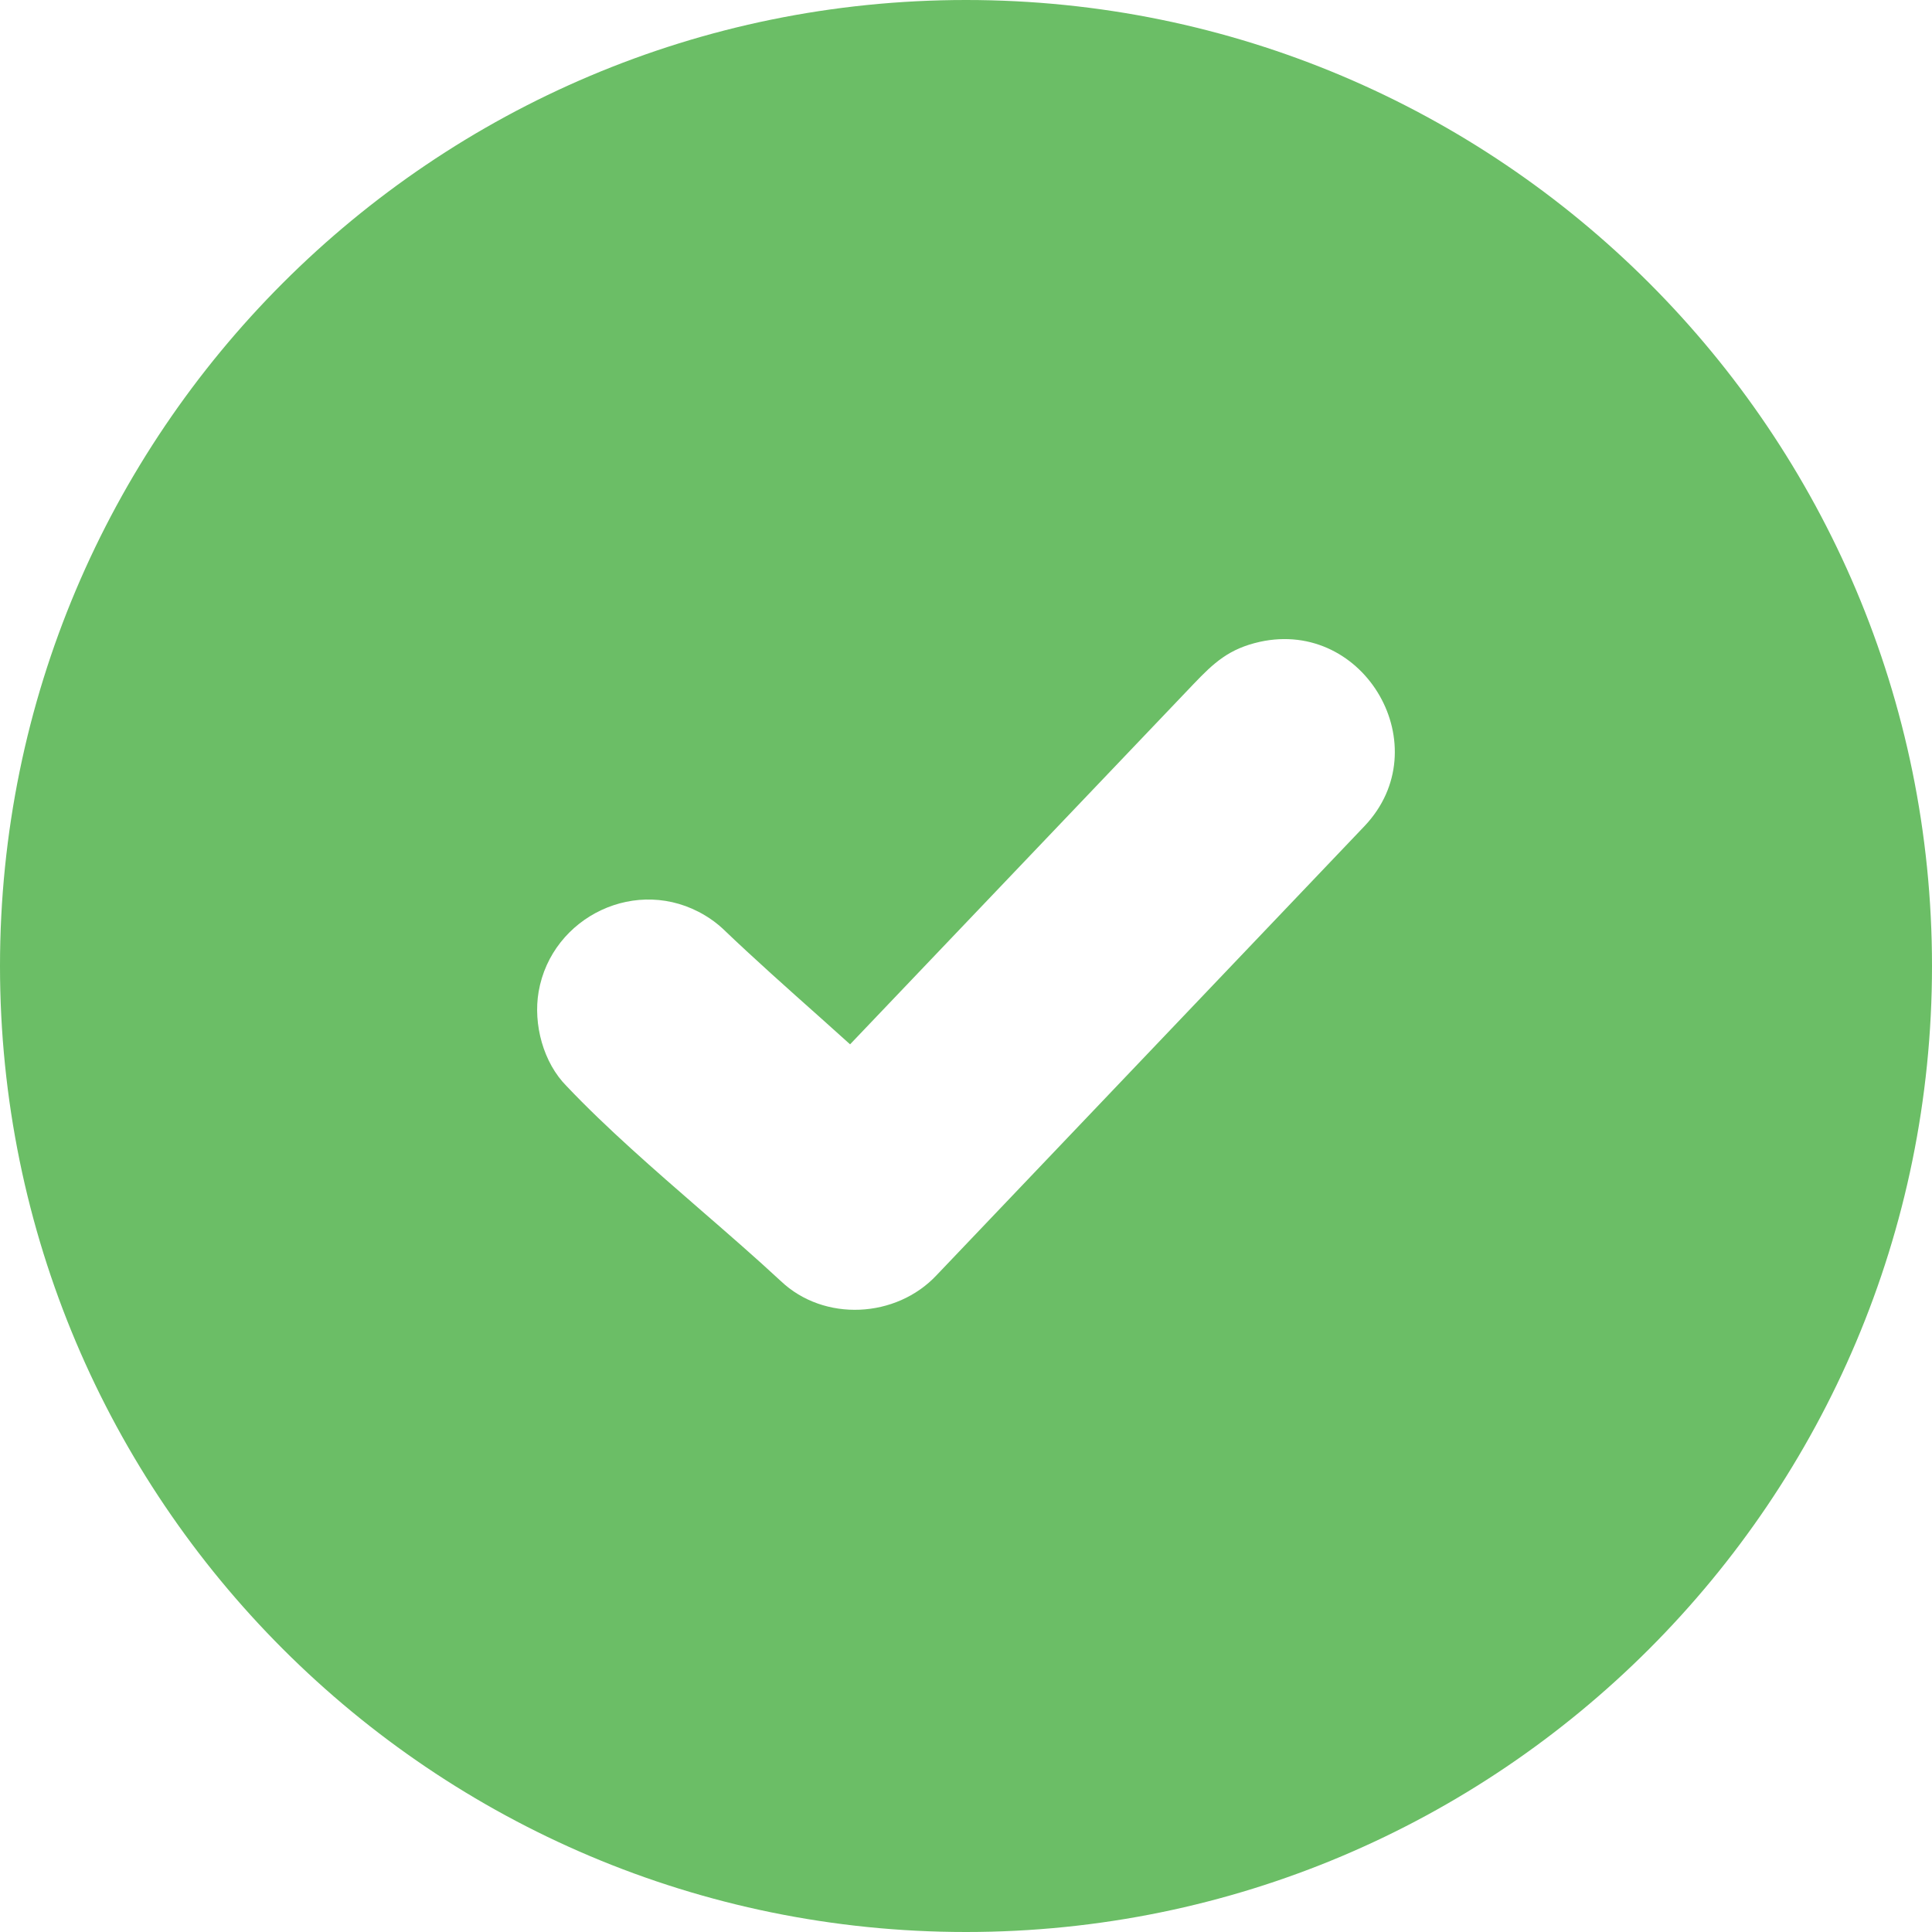
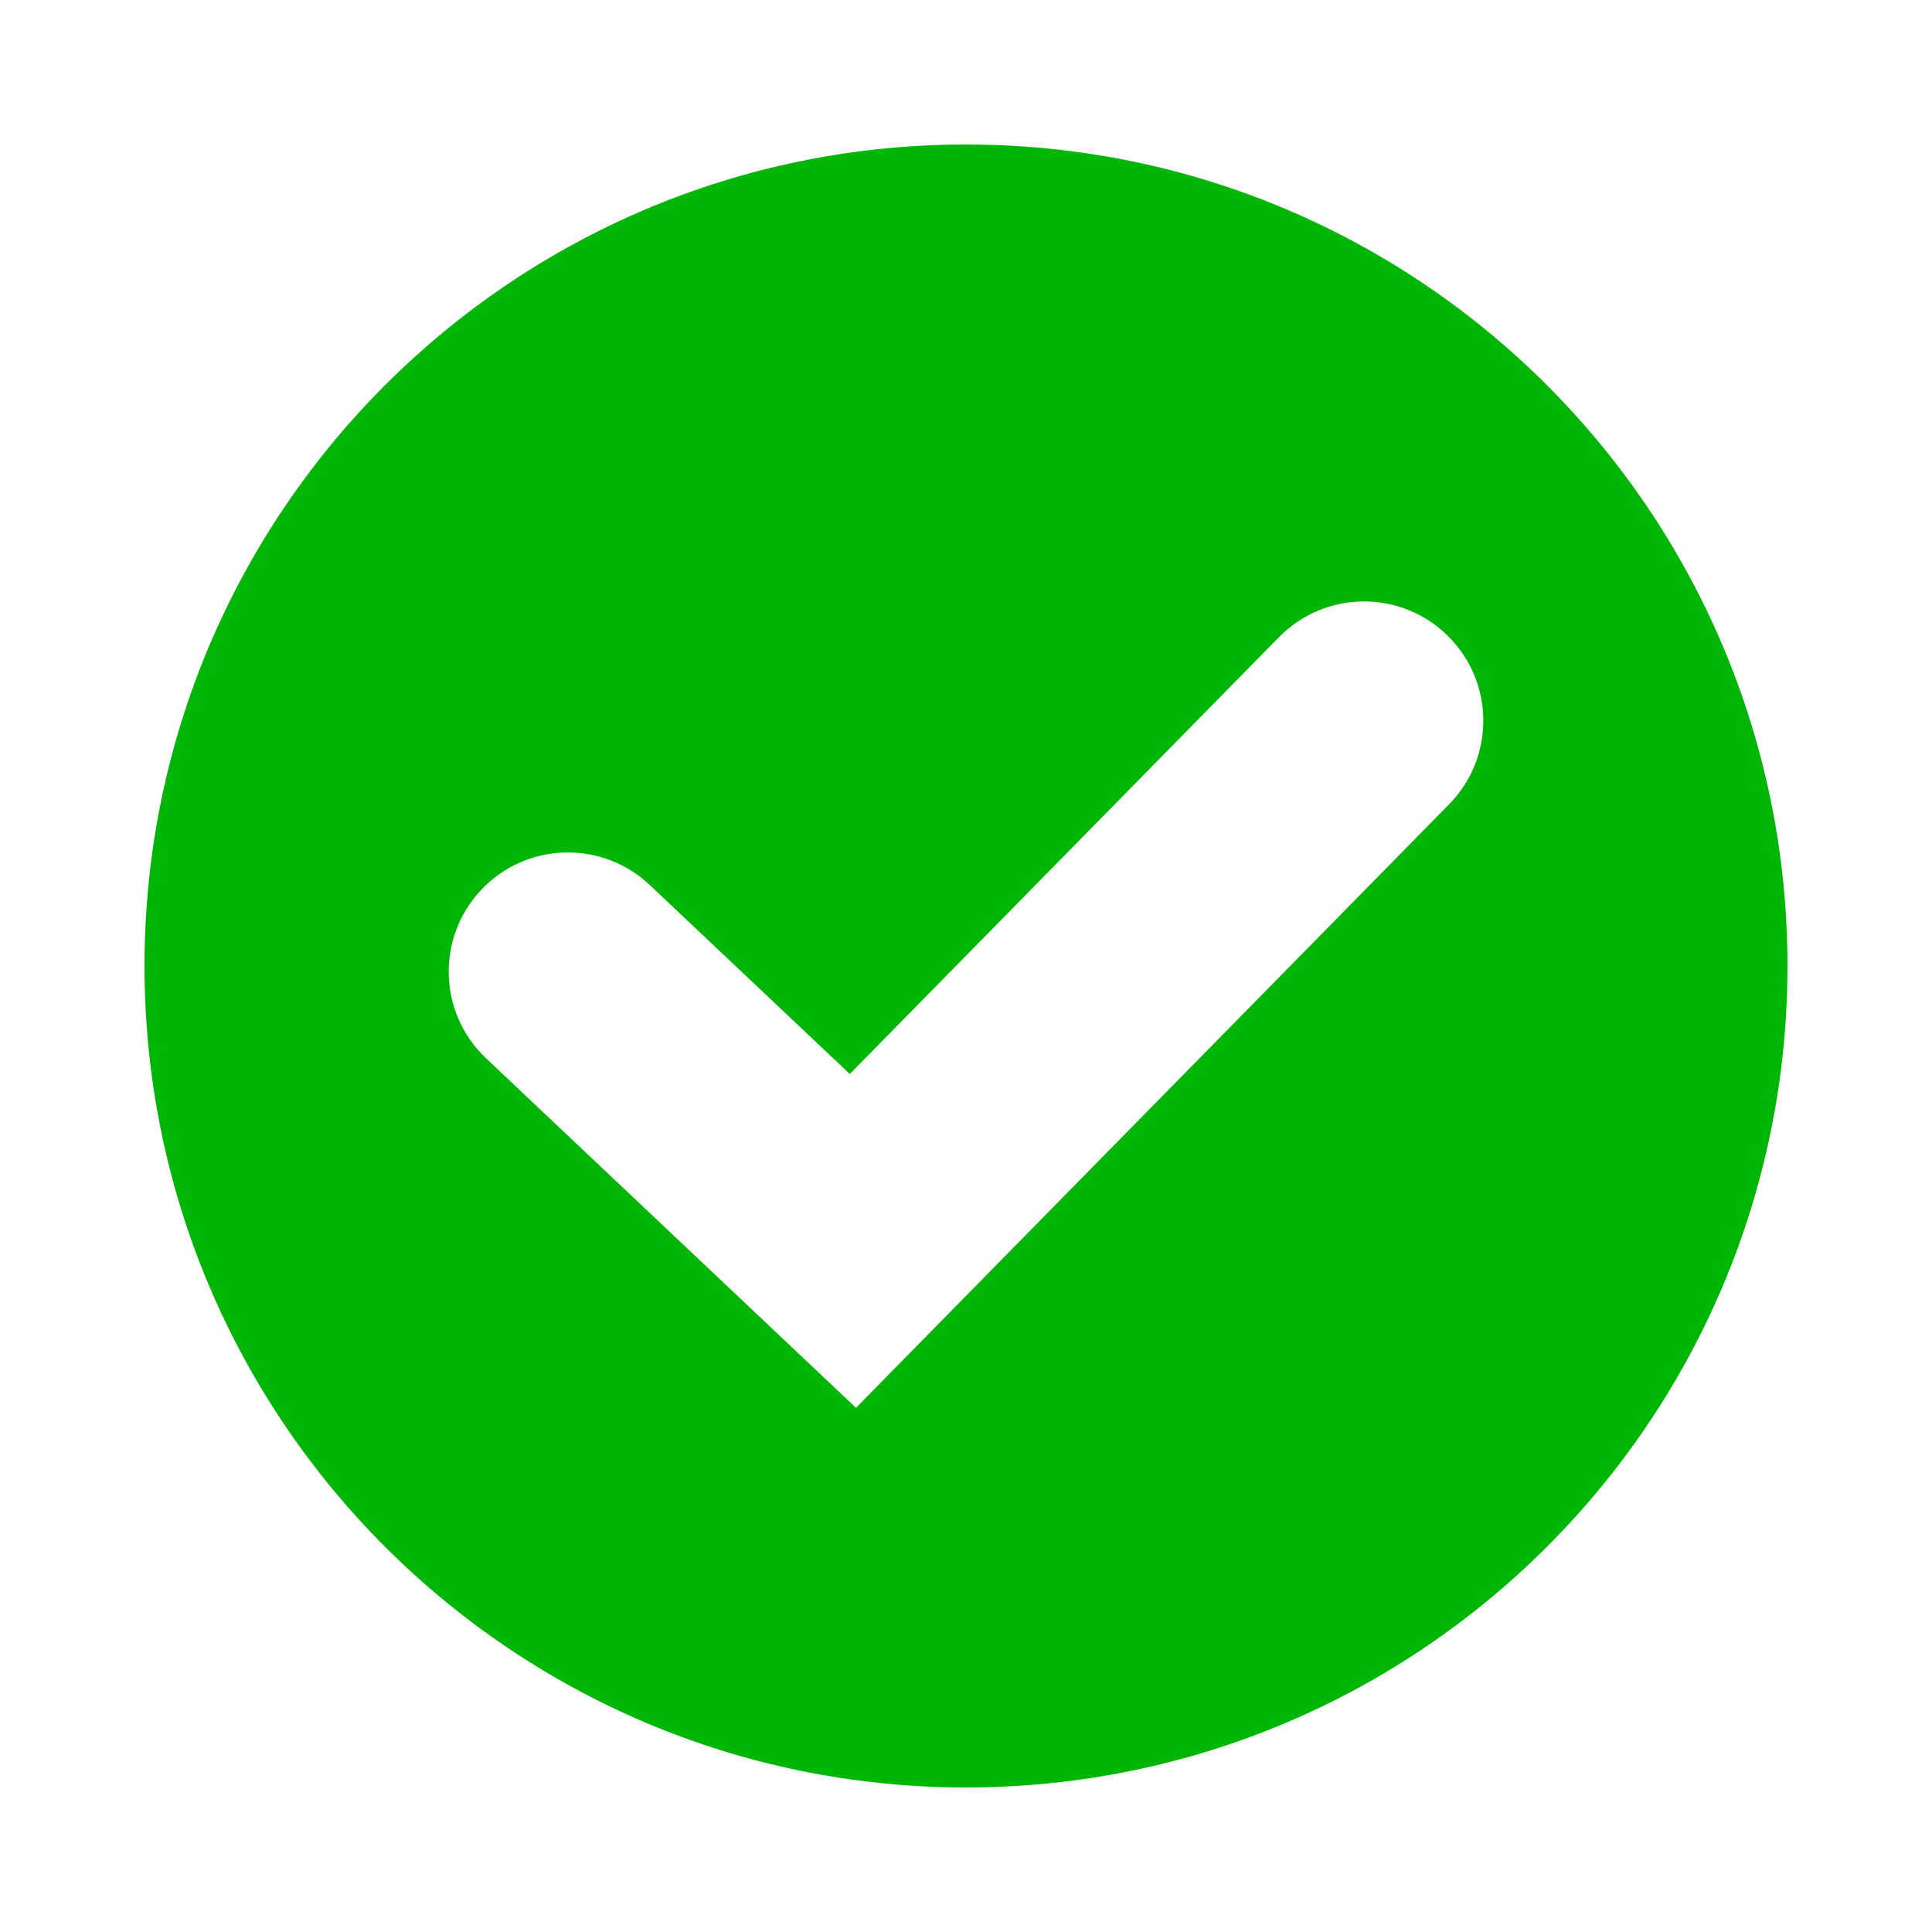
- <svg xmlns="http://www.w3.org/2000/svg" version="1.1" id="Layer_1" x="0px" y="0px" width="96px" height="96px" viewBox="0 0 96 96" enable-background="new 0 0 96 96" xml:space="preserve">
-   <g>
-     <path fill-rule="evenodd" clip-rule="evenodd" fill="#6BBE66" d="M48,0c26.51,0,48,21.49,48,48S74.51,96,48,96S0,74.51,0,48 S21.49,0,48,0L48,0z M26.764,49.277c0.644-3.734,4.906-5.813,8.269-3.79c0.305,0.182,0.596,0.398,0.867,0.646l0.026,0.025 c1.509,1.446,3.2,2.951,4.876,4.443l1.438,1.291l17.063-17.898c1.019-1.067,1.764-1.757,3.293-2.101 c5.235-1.155,8.916,5.244,5.206,9.155L46.536,63.366c-2.003,2.137-5.583,2.332-7.736,0.291c-1.234-1.146-2.576-2.312-3.933-3.489 c-2.35-2.042-4.747-4.125-6.701-6.187C26.993,52.809,26.487,50.89,26.764,49.277L26.764,49.277z" />
+ <svg xmlns="http://www.w3.org/2000/svg" width="200" height="200" viewBox="0 0 52.917 52.917" version="1.1" id="svg11165">
+   <defs id="defs11162" />
+   <g id="layer1">
+     <path id="path13101" style="fill:#00b605;stroke-width:0.529;stroke-linecap:round;stroke-miterlimit:6.7;stroke-opacity:1;paint-order:markers fill stroke;stroke:none;stroke-dasharray:none" d="M 26.458 3.958 A 22.5 22.5 0 0 0 3.958 26.458 A 22.5 22.5 0 0 0 26.458 48.958 A 22.5 22.5 0 0 0 48.958 26.458 A 22.5 22.5 0 0 0 26.458 3.958 z M 37.334 16.473 A 3.265 3.265 0 0 1 39.65 17.41 A 3.265 3.265 0 0 1 39.692 22.028 L 23.445 38.56 L 13.312 28.986 A 3.265 3.265 0 0 1 13.182 24.371 A 3.265 3.265 0 0 1 17.797 24.24 L 23.276 29.416 L 35.033 17.449 A 3.265 3.265 0 0 1 37.334 16.473 z " />
  </g>
</svg>
